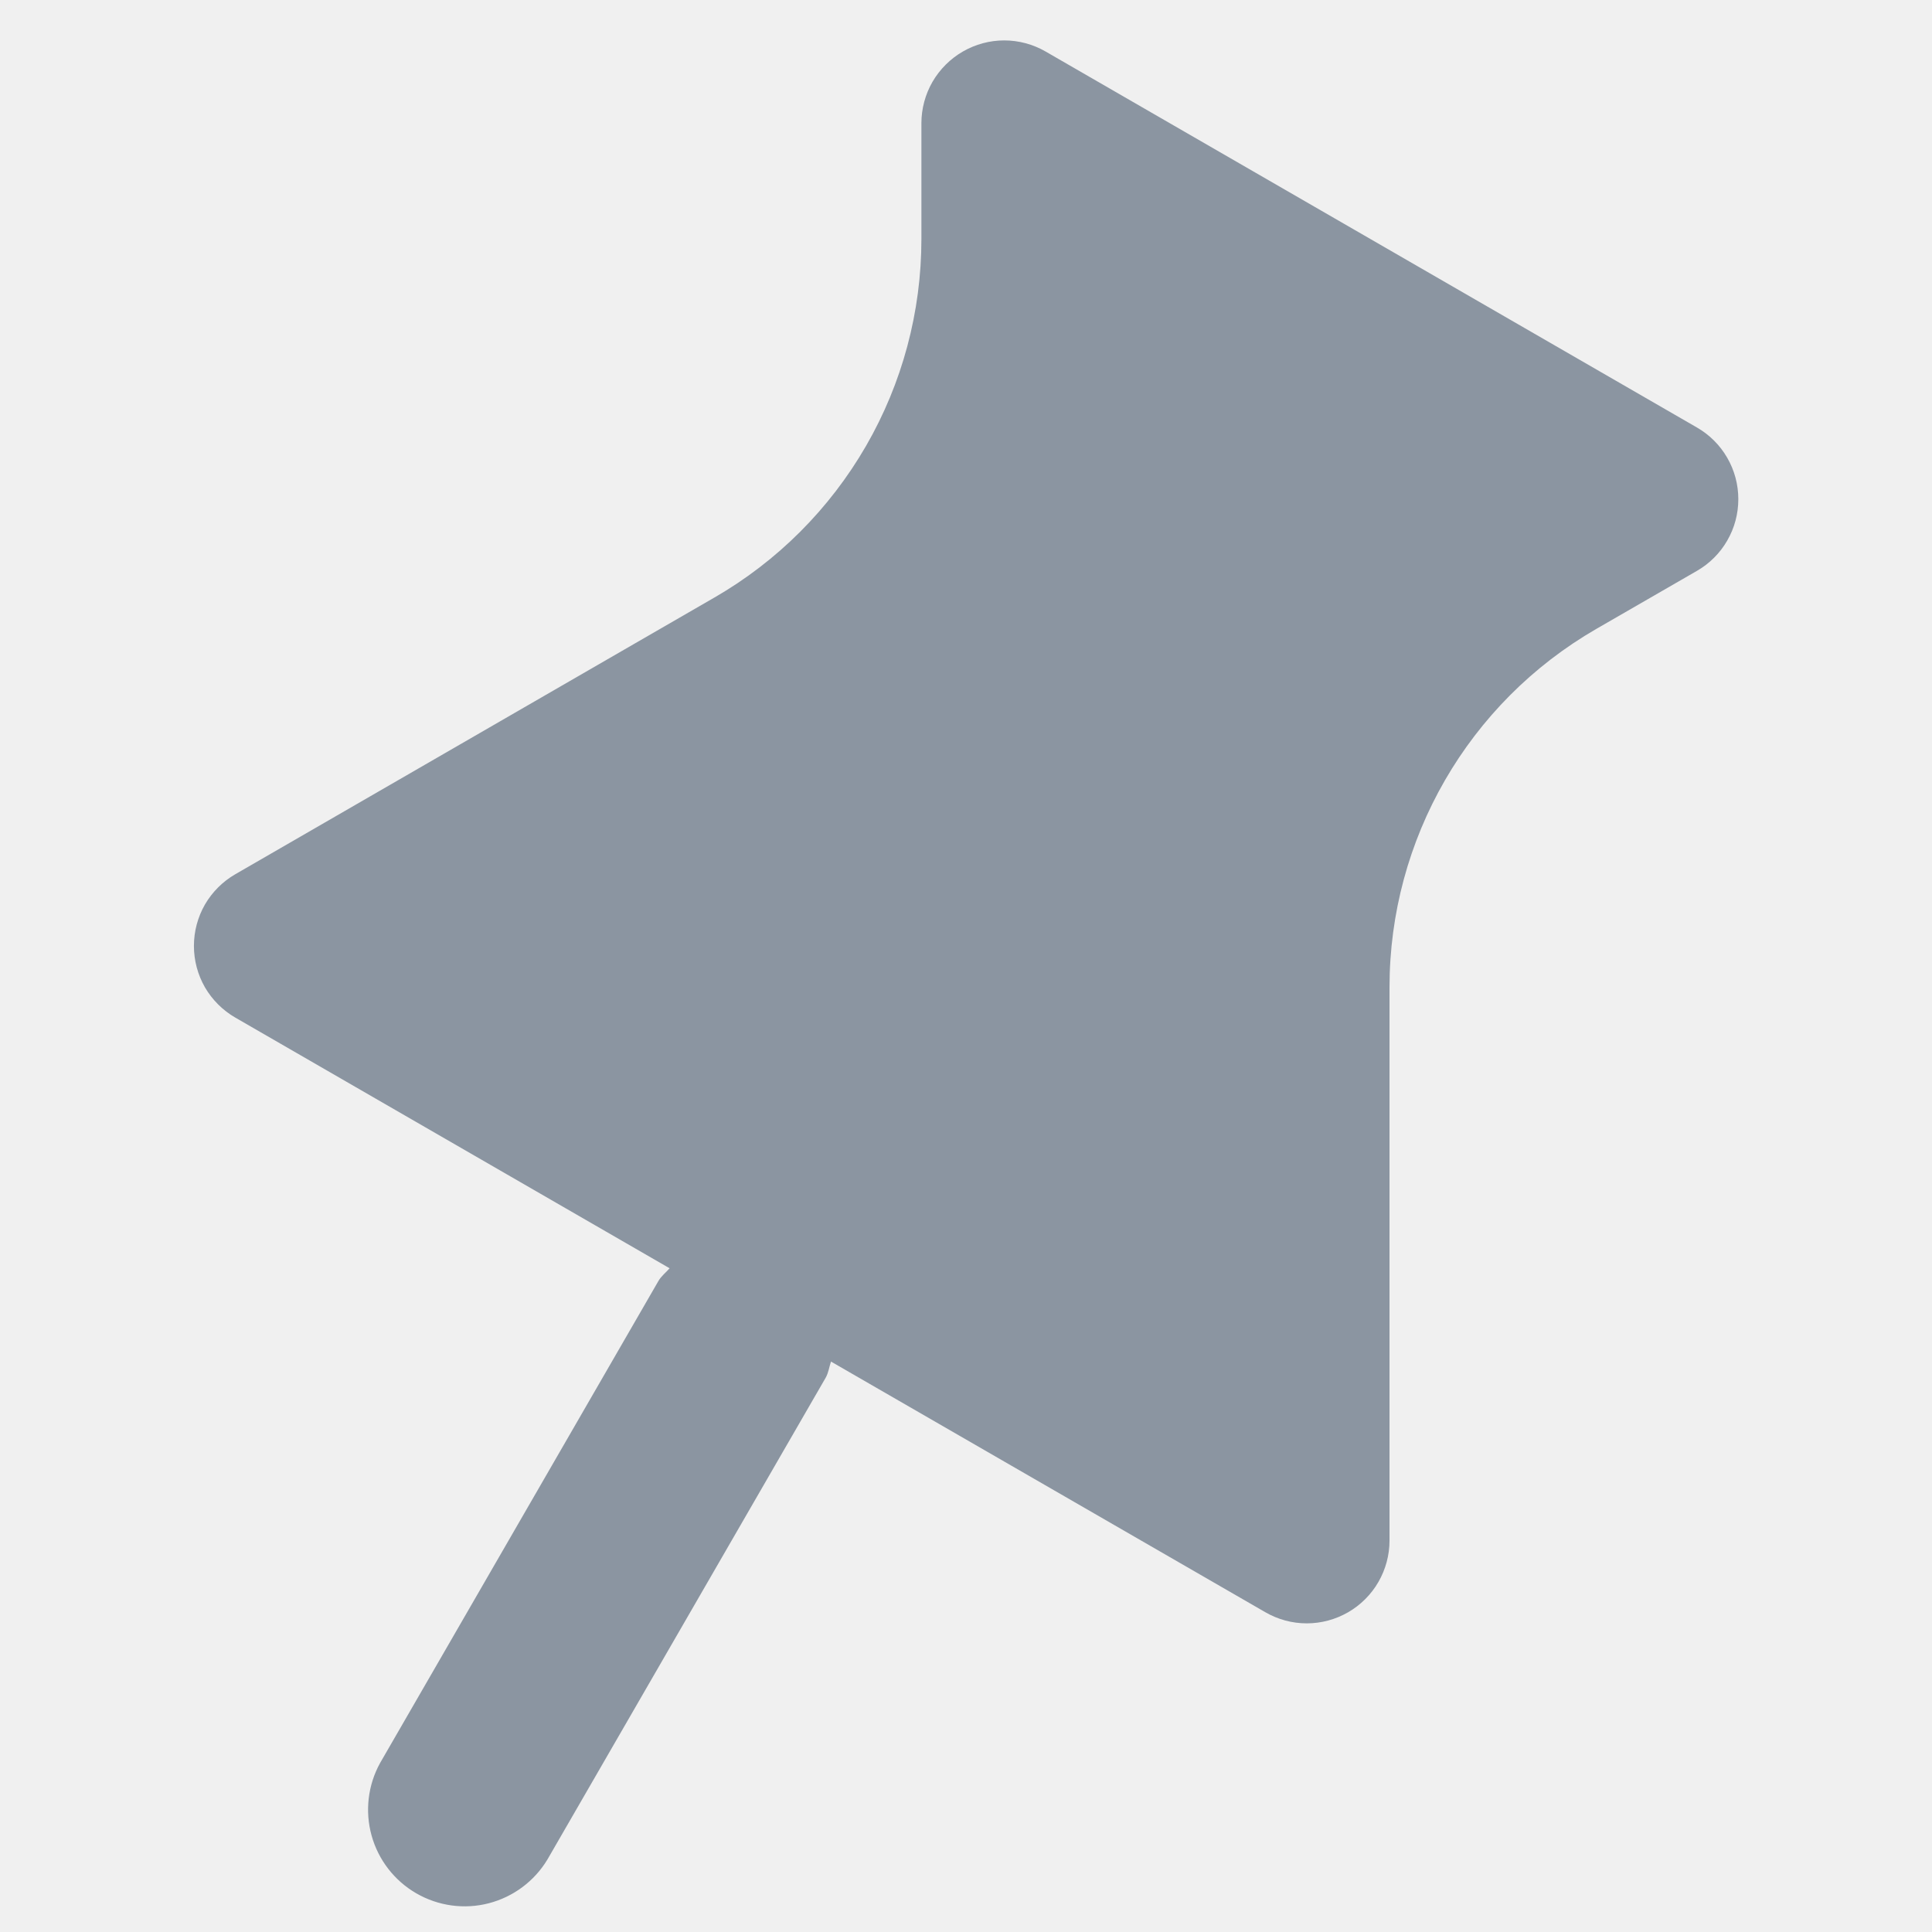
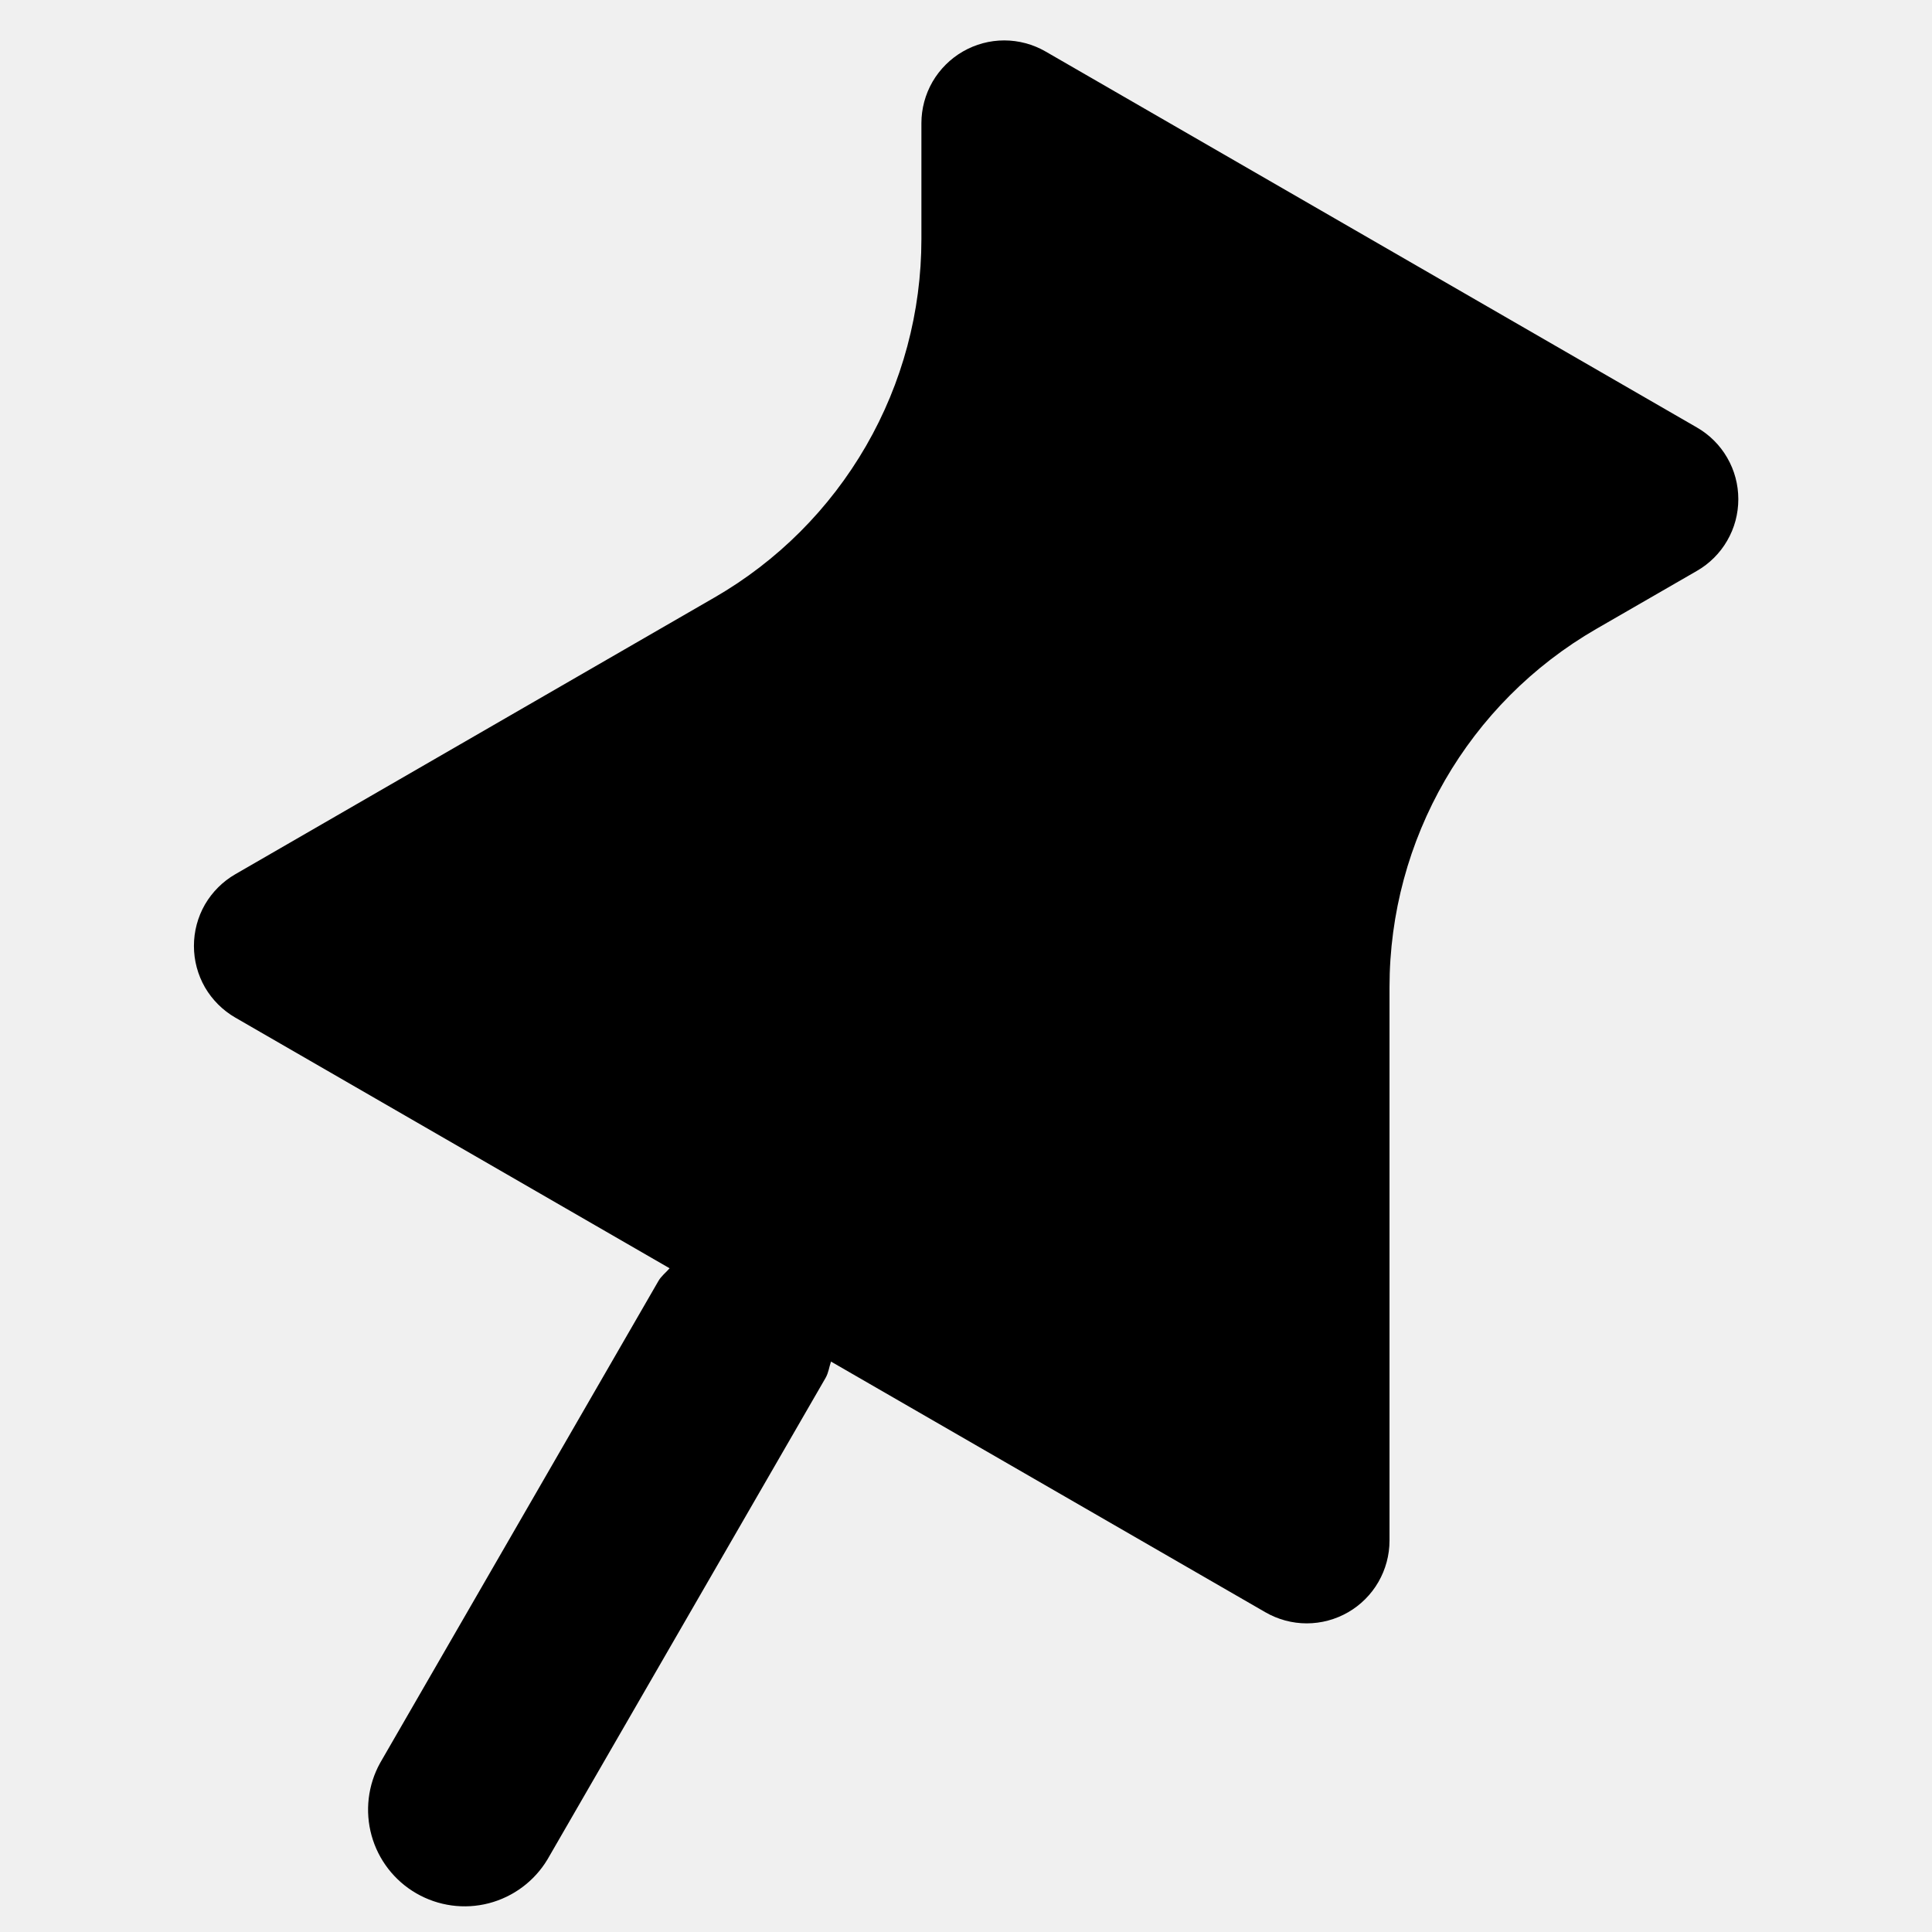
- <svg xmlns="http://www.w3.org/2000/svg" width="24" height="24" viewBox="0 0 24 24" fill="none">
+ <svg xmlns="http://www.w3.org/2000/svg" viewBox="0 0 24 24" fill="currentColor">
  <mask id="mask0_38_640" style="mask-type:luminance" maskUnits="userSpaceOnUse" x="0" y="0" width="24" height="24">
    <rect width="24" height="24" fill="white" />
  </mask>
  <g mask="url(#mask0_38_640)">
-     <path fill-rule="evenodd" clip-rule="evenodd" d="M12.989 0.64C12.833 0.55 12.655 0.502 12.475 0.502C12.294 0.502 12.117 0.55 11.961 0.64C11.805 0.73 11.675 0.86 11.584 1.016C11.494 1.172 11.446 1.35 11.446 1.53V2.97C11.446 3.872 11.209 4.759 10.758 5.54C10.306 6.322 9.658 6.971 8.876 7.422L2.923 10.86C2.767 10.95 2.637 11.08 2.546 11.236C2.456 11.393 2.409 11.57 2.409 11.751C2.409 11.931 2.456 12.108 2.546 12.265C2.637 12.421 2.767 12.551 2.923 12.641L8.318 15.755C8.271 15.81 8.214 15.851 8.178 15.915L4.722 21.9C4.57 22.175 4.532 22.499 4.616 22.802C4.7 23.105 4.9 23.363 5.172 23.52C5.444 23.677 5.767 23.722 6.072 23.643C6.376 23.564 6.638 23.369 6.8 23.1L10.256 17.116C10.293 17.051 10.3 16.981 10.323 16.914L15.719 20.028C15.875 20.118 16.052 20.166 16.233 20.166C16.413 20.166 16.591 20.118 16.747 20.028C16.903 19.938 17.033 19.808 17.123 19.652C17.213 19.496 17.261 19.318 17.261 19.138V12.264C17.261 10.427 18.24 8.73 19.831 7.812L21.079 7.092C21.236 7.002 21.366 6.872 21.456 6.716C21.547 6.559 21.594 6.382 21.594 6.201C21.594 6.02 21.547 5.843 21.456 5.686C21.366 5.53 21.236 5.4 21.079 5.31L12.989 0.64Z" fill="#8B95A1" />
+     <path fill-rule="evenodd" clip-rule="evenodd" d="M12.989 0.64C12.833 0.55 12.655 0.502 12.475 0.502C12.294 0.502 12.117 0.55 11.961 0.64C11.805 0.73 11.675 0.86 11.584 1.016C11.494 1.172 11.446 1.35 11.446 1.53V2.97C11.446 3.872 11.209 4.759 10.758 5.54C10.306 6.322 9.658 6.971 8.876 7.422L2.923 10.86C2.767 10.95 2.637 11.08 2.546 11.236C2.456 11.393 2.409 11.57 2.409 11.751C2.409 11.931 2.456 12.108 2.546 12.265C2.637 12.421 2.767 12.551 2.923 12.641L8.318 15.755C8.271 15.81 8.214 15.851 8.178 15.915L4.722 21.9C4.57 22.175 4.532 22.499 4.616 22.802C4.7 23.105 4.9 23.363 5.172 23.52C5.444 23.677 5.767 23.722 6.072 23.643C6.376 23.564 6.638 23.369 6.8 23.1L10.256 17.116C10.293 17.051 10.3 16.981 10.323 16.914L15.719 20.028C15.875 20.118 16.052 20.166 16.233 20.166C16.413 20.166 16.591 20.118 16.747 20.028C16.903 19.938 17.033 19.808 17.123 19.652C17.213 19.496 17.261 19.318 17.261 19.138V12.264C17.261 10.427 18.24 8.73 19.831 7.812L21.079 7.092C21.236 7.002 21.366 6.872 21.456 6.716C21.547 6.559 21.594 6.382 21.594 6.201C21.594 6.02 21.547 5.843 21.456 5.686C21.366 5.53 21.236 5.4 21.079 5.31L12.989 0.64Z" fill="inherit" />
  </g>
</svg>
